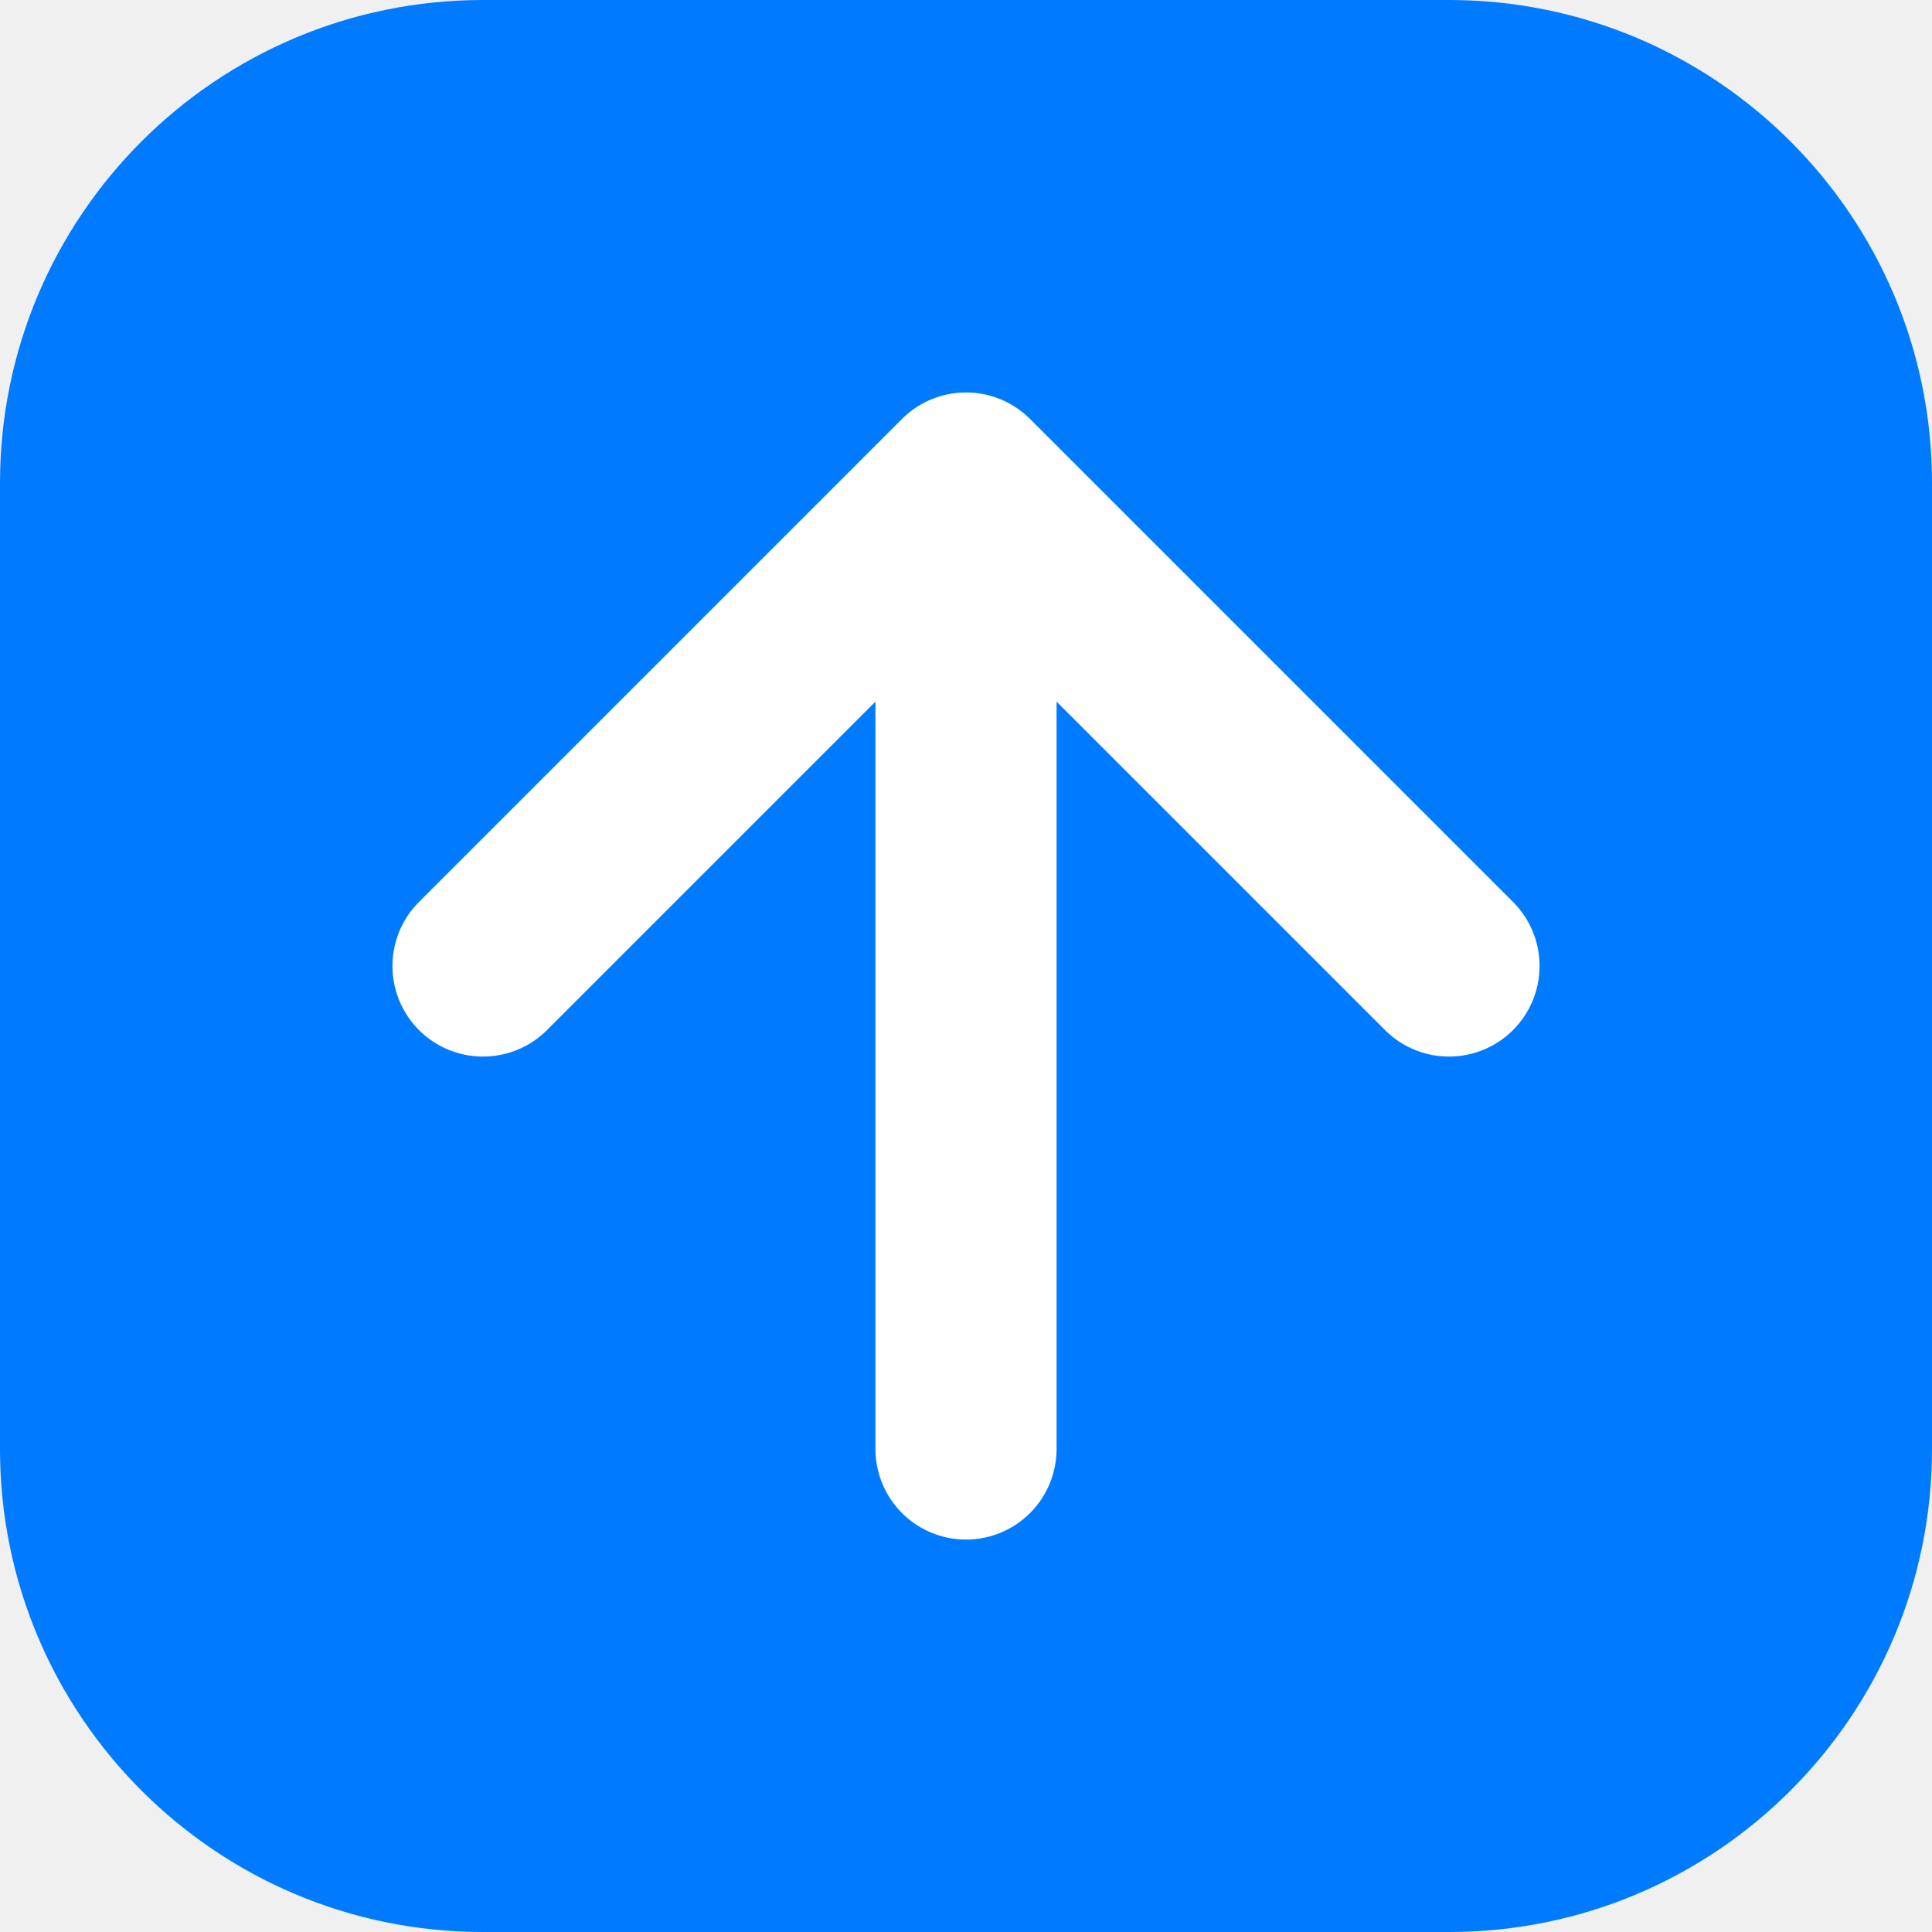
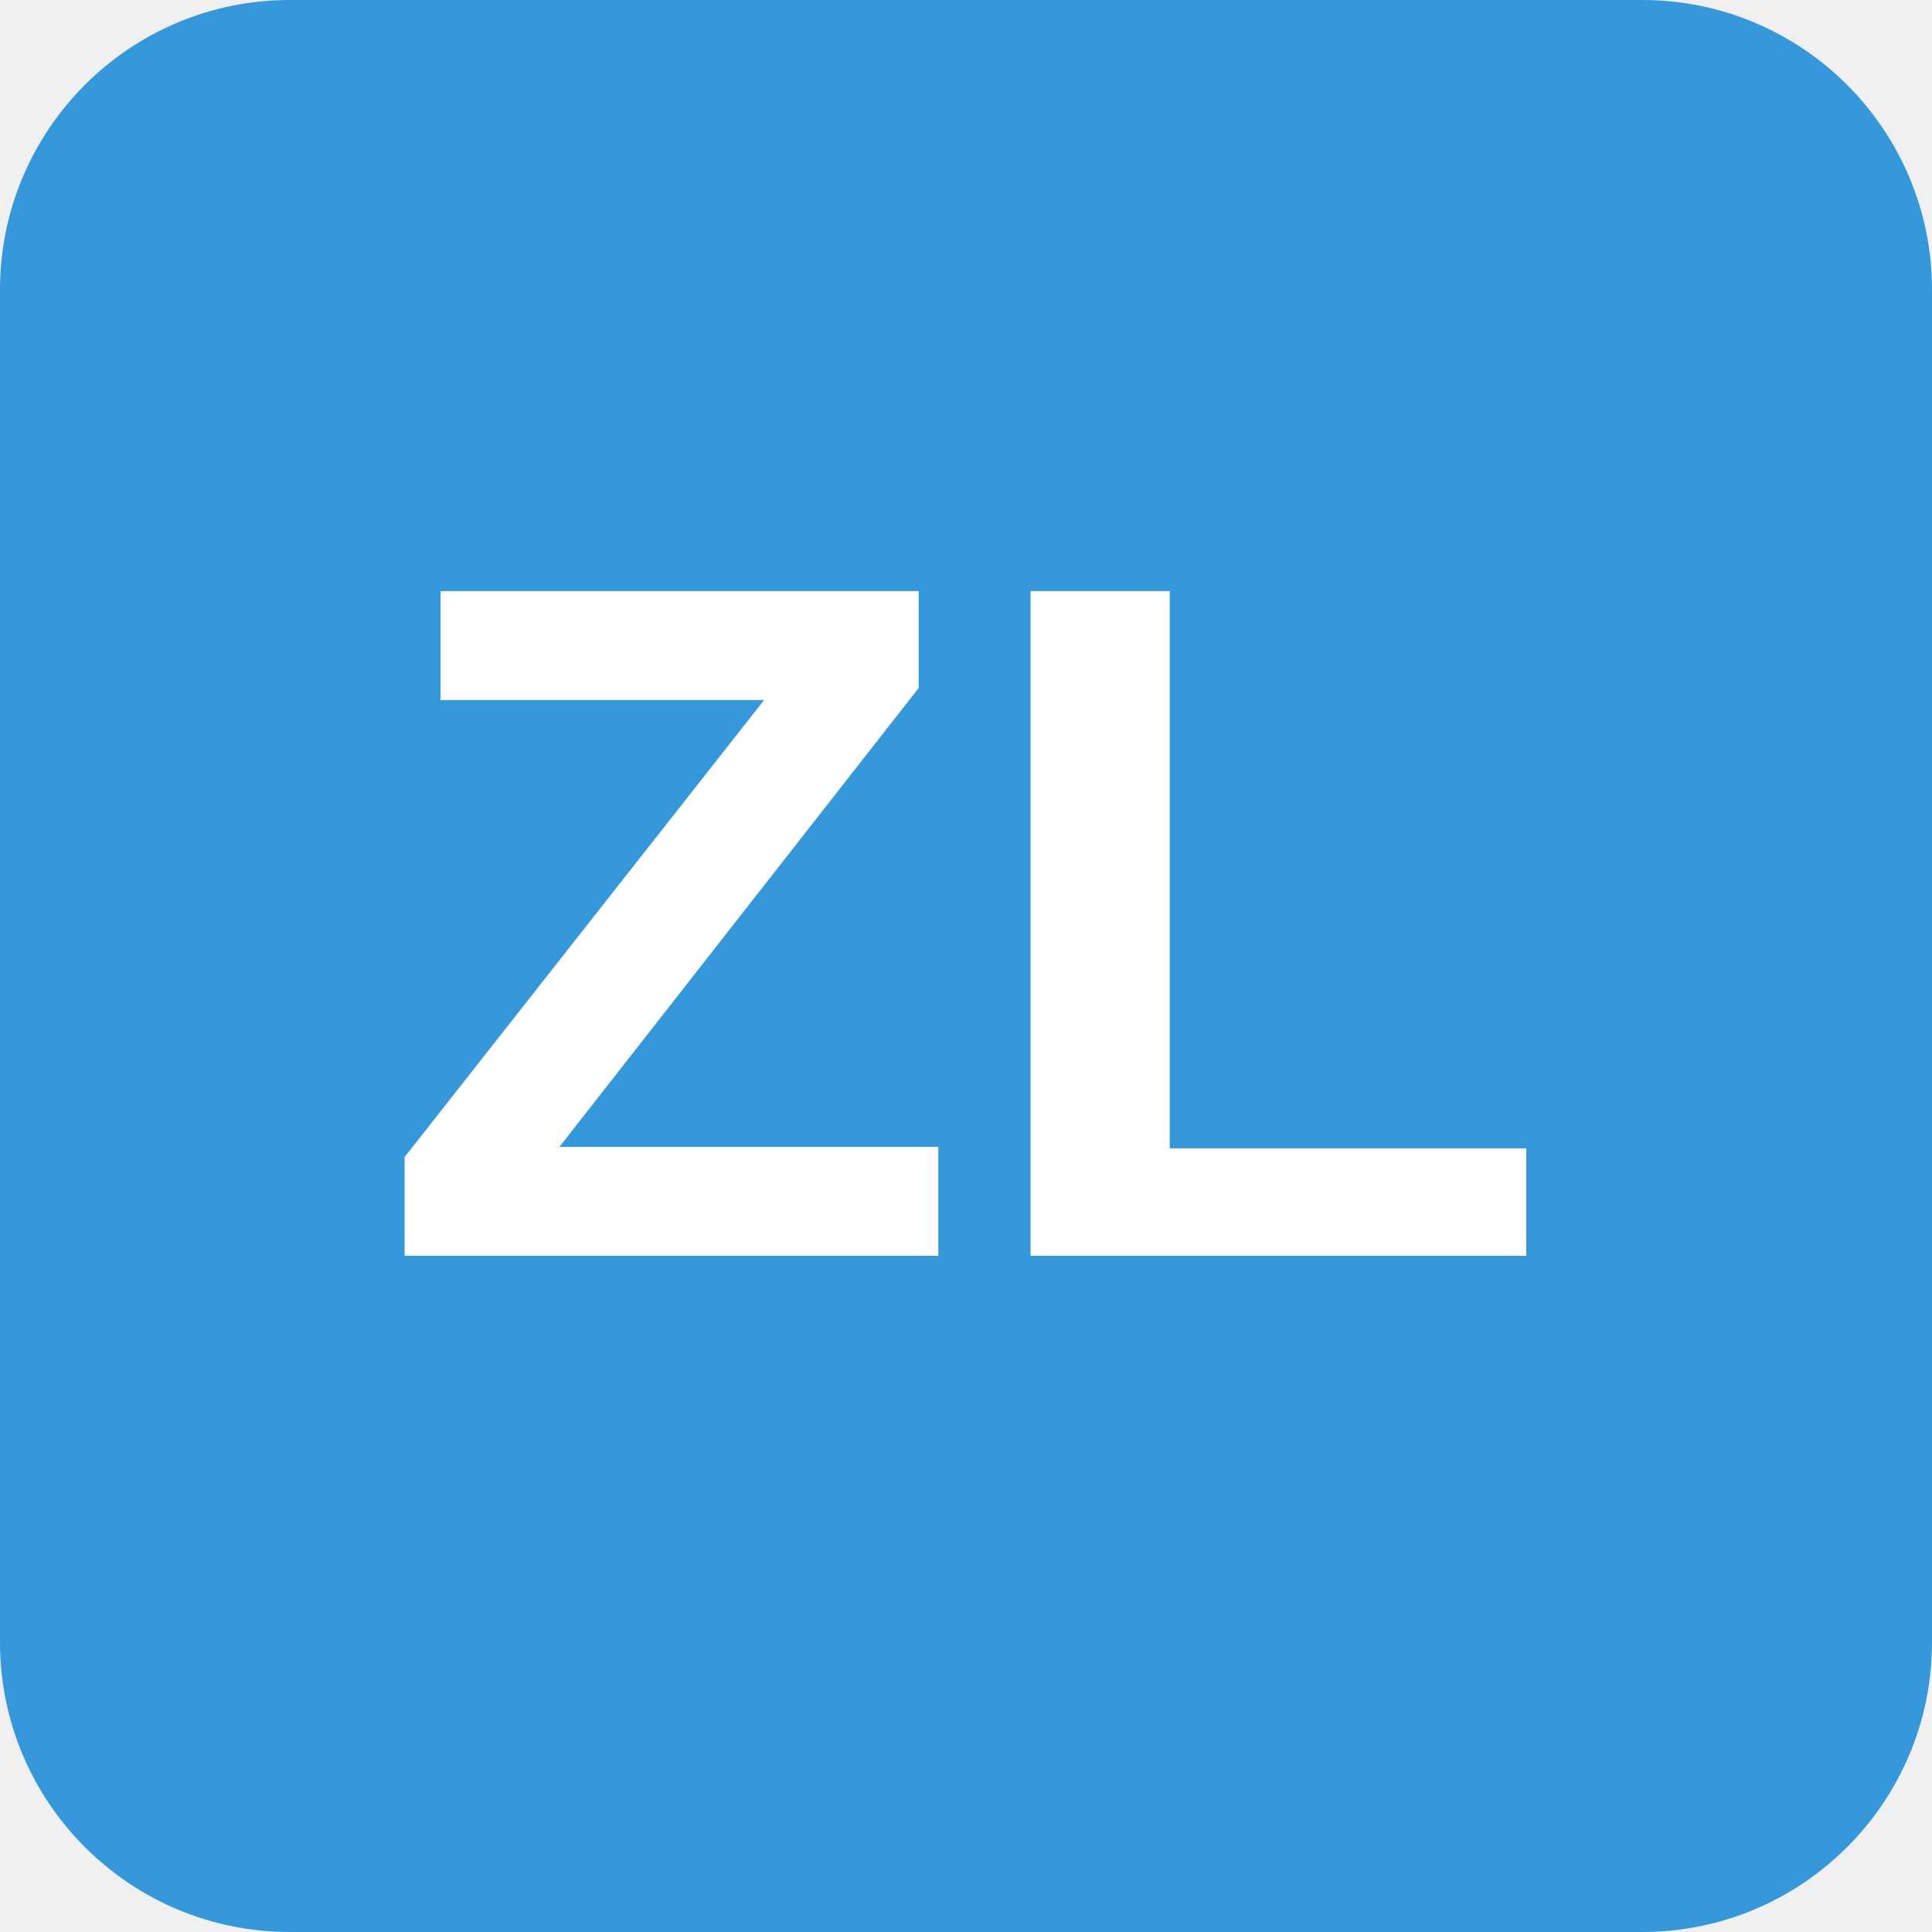
- <svg xmlns="http://www.w3.org/2000/svg" width="32" height="32" viewBox="0 0 32 32" fill="none">
-   <rect width="32" height="32" rx="8" fill="#007BFF" />
-   <path d="M8 16L16 8L24 16M16 8V24" stroke="white" stroke-width="3" stroke-linecap="round" stroke-linejoin="round" />
+ <svg xmlns="http://www.w3.org/2000/svg" viewBox="0 0 100 100">
+   <rect width="100" height="100" rx="15" fill="#3498db" />
+   <text x="50" y="65" font-family="Arial, sans-serif" font-size="50" font-weight="bold" fill="white" text-anchor="middle">ZL</text>
</svg>
